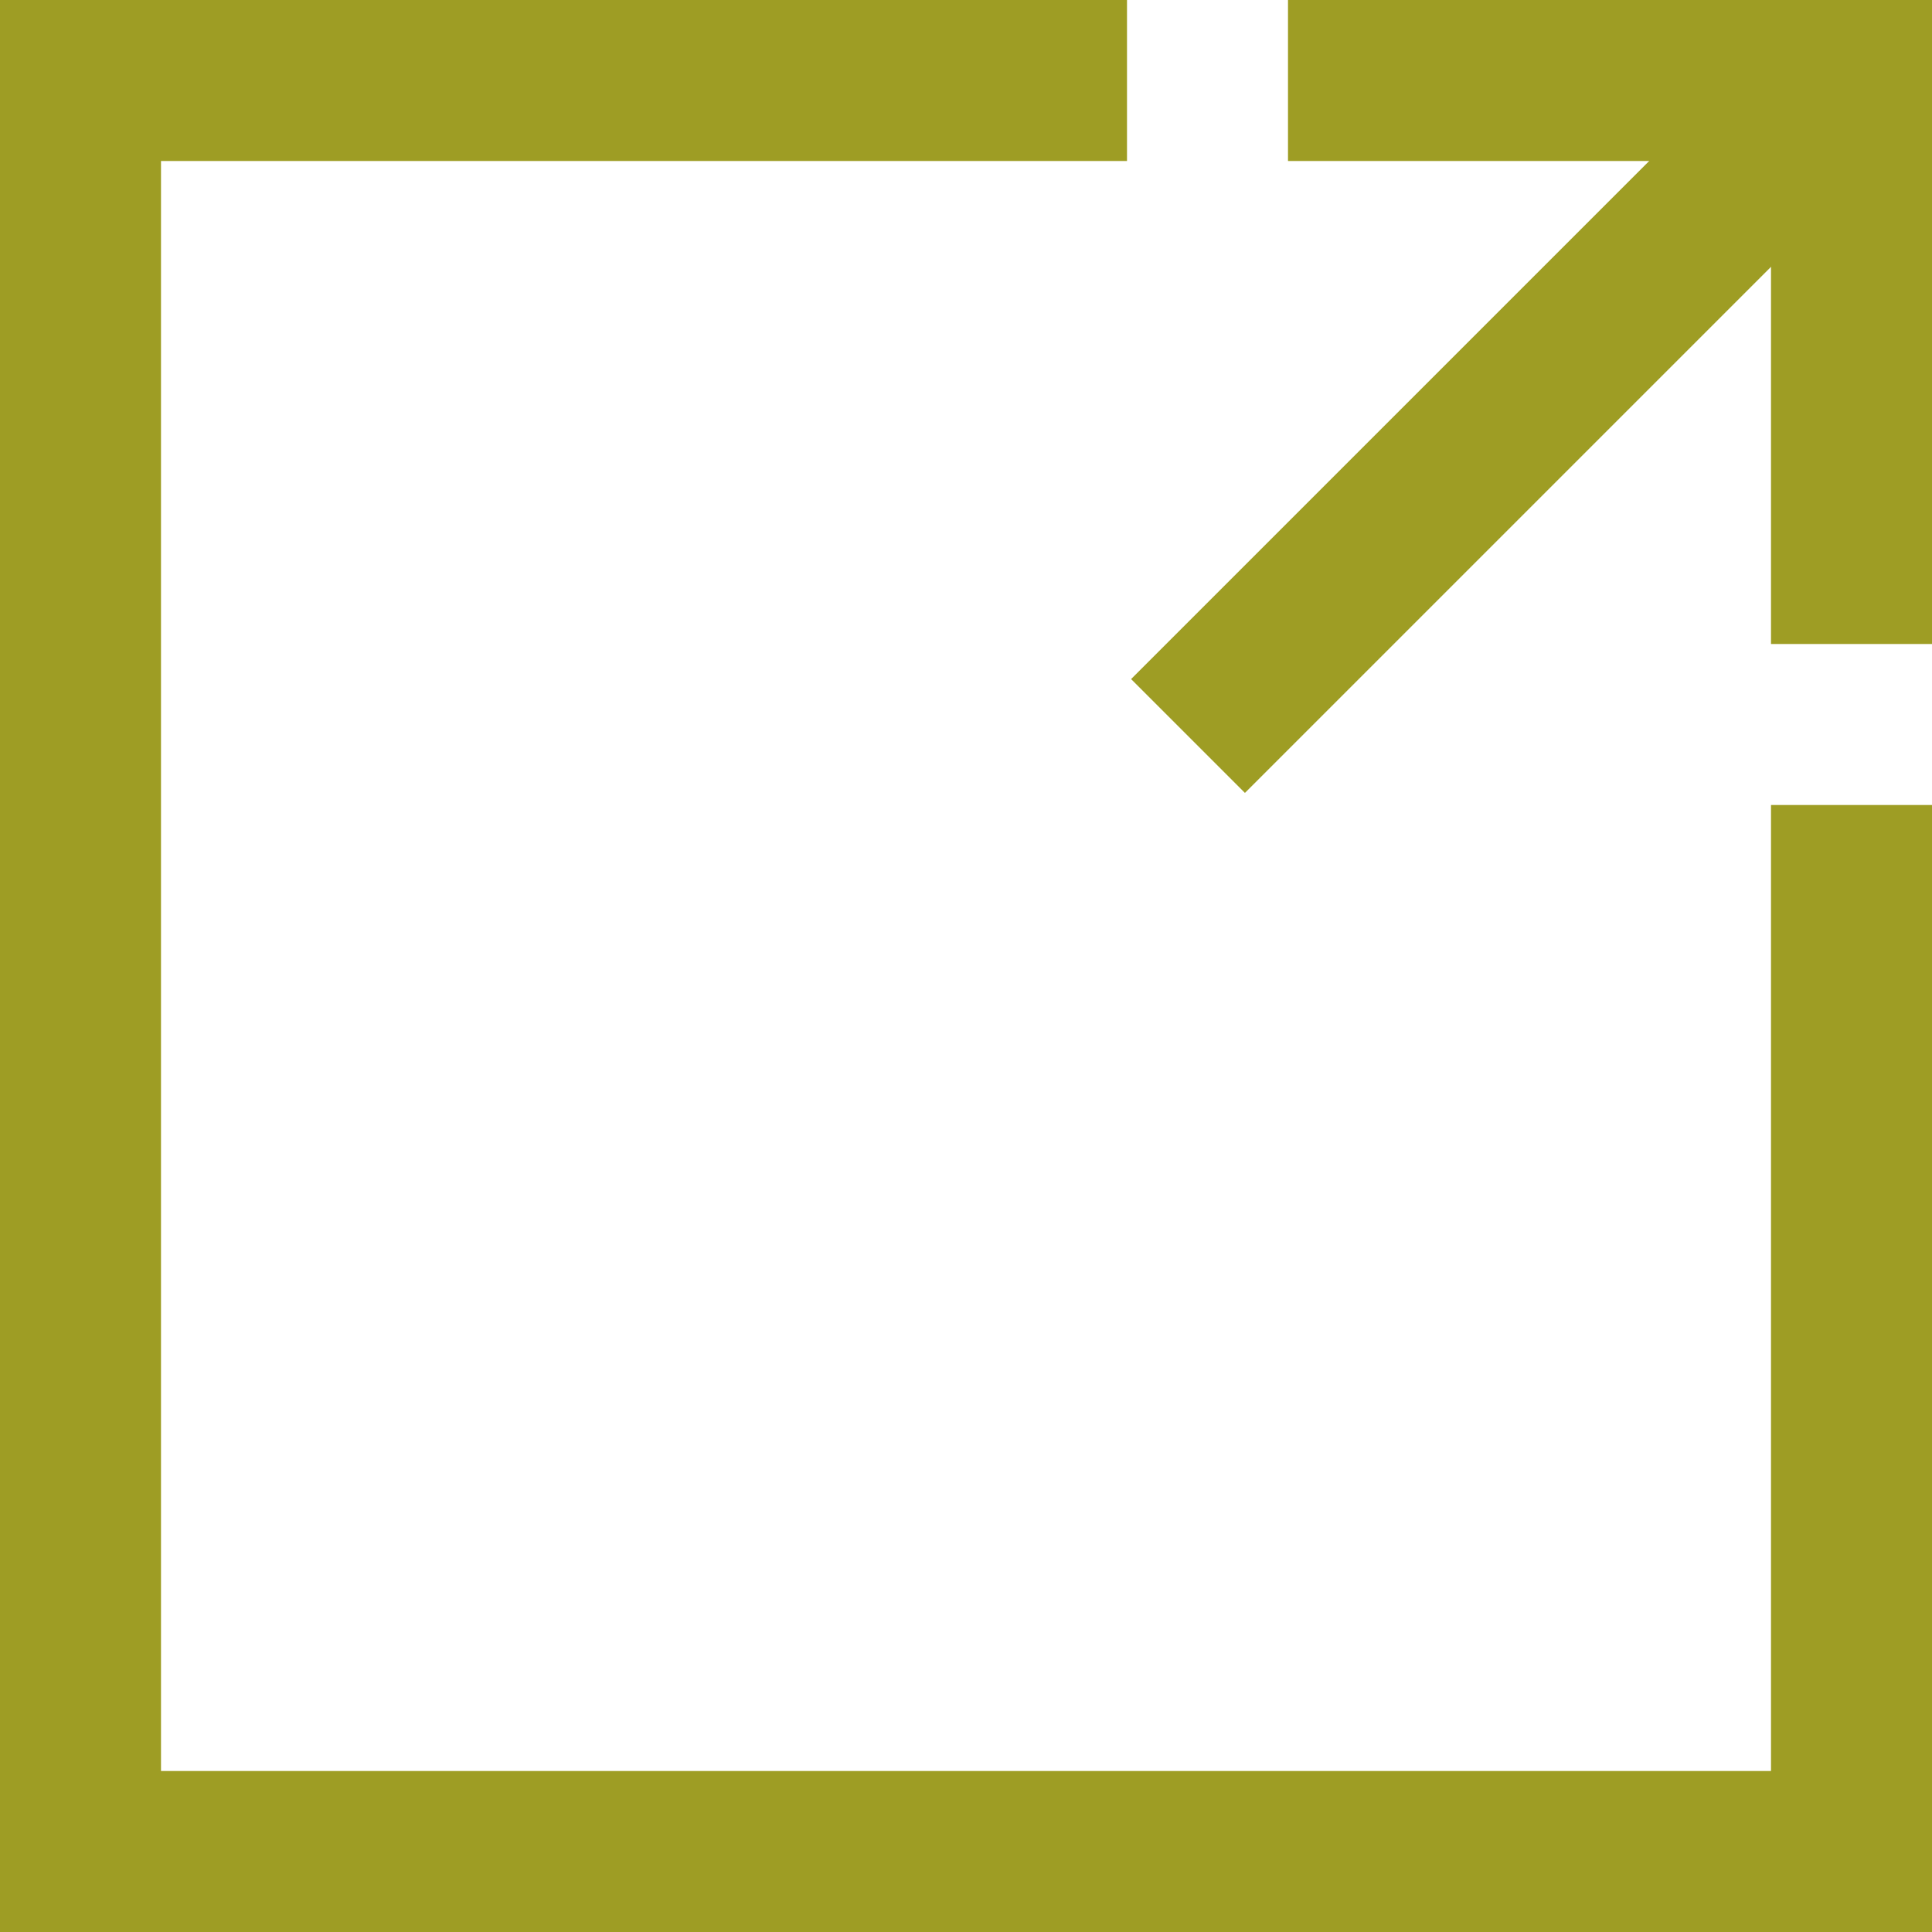
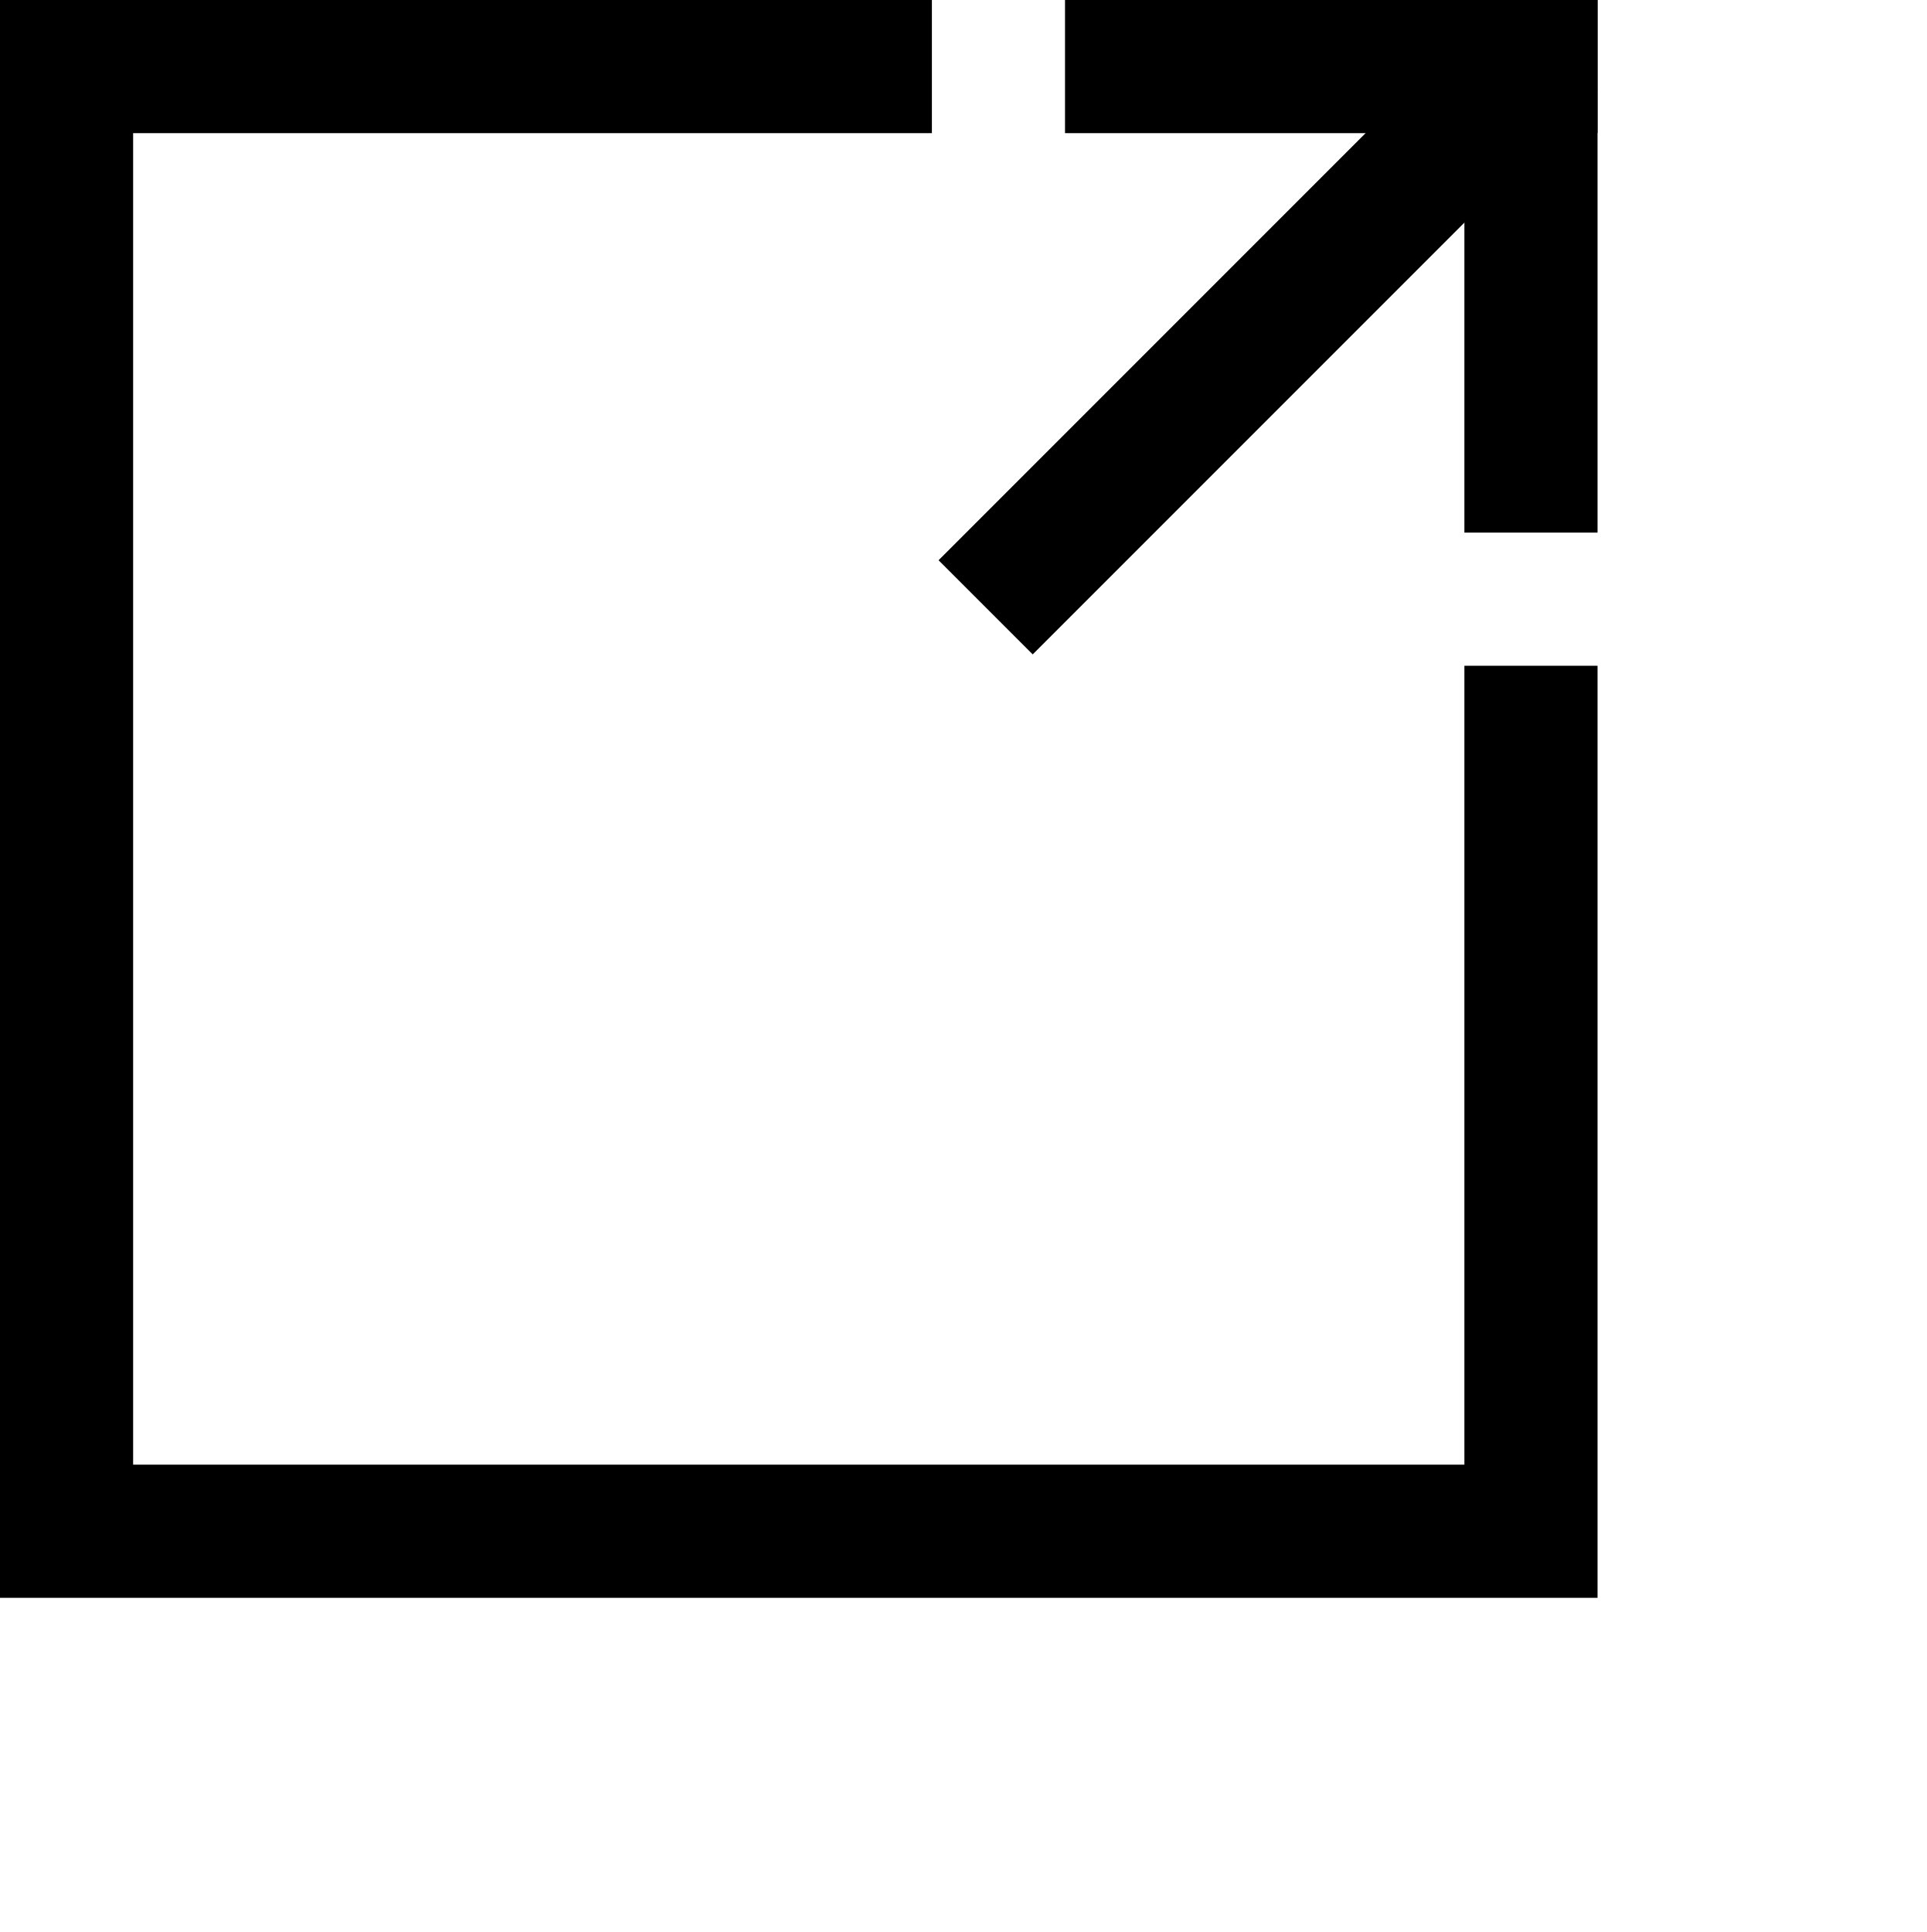
- <svg xmlns="http://www.w3.org/2000/svg" version="1.1" id="Layer_1" x="0px" y="0px" viewBox="0 0 24 24" enable-background="new 0 0 24 24" xml:space="preserve">
-   <polygon fill="#9E9D24" points="22,10 22,22 2,22 2,2 14,2 14,0 0,0 0,24 24,24 24,10 " />
-   <rect x="16" fill="#9E9D24" width="8" height="2" />
-   <rect x="22" fill="#9E9D24" width="2" height="8" />
-   <rect x="13.1" y="3.9" transform="matrix(-0.7071 0.7071 -0.7071 -0.7071 35.9709 -5.1407)" fill="#9E9D24" width="12" height="2" />
+ <svg>
+   <polygon points="22,10 22,22 2,22 2,2 14,2 14,0 0,0 0,24 24,24 24,10" />
+   <rect x="16" y="0" width="8" height="2" />
+   <rect x="22" y="0" width="2" height="8" />
+   <rect x="13.1" y="3.9" transform="matrix(0.7071 -0.7071 0.7071 0.7071 2.0797 14.9203)" width="12" height="2" />
</svg>
